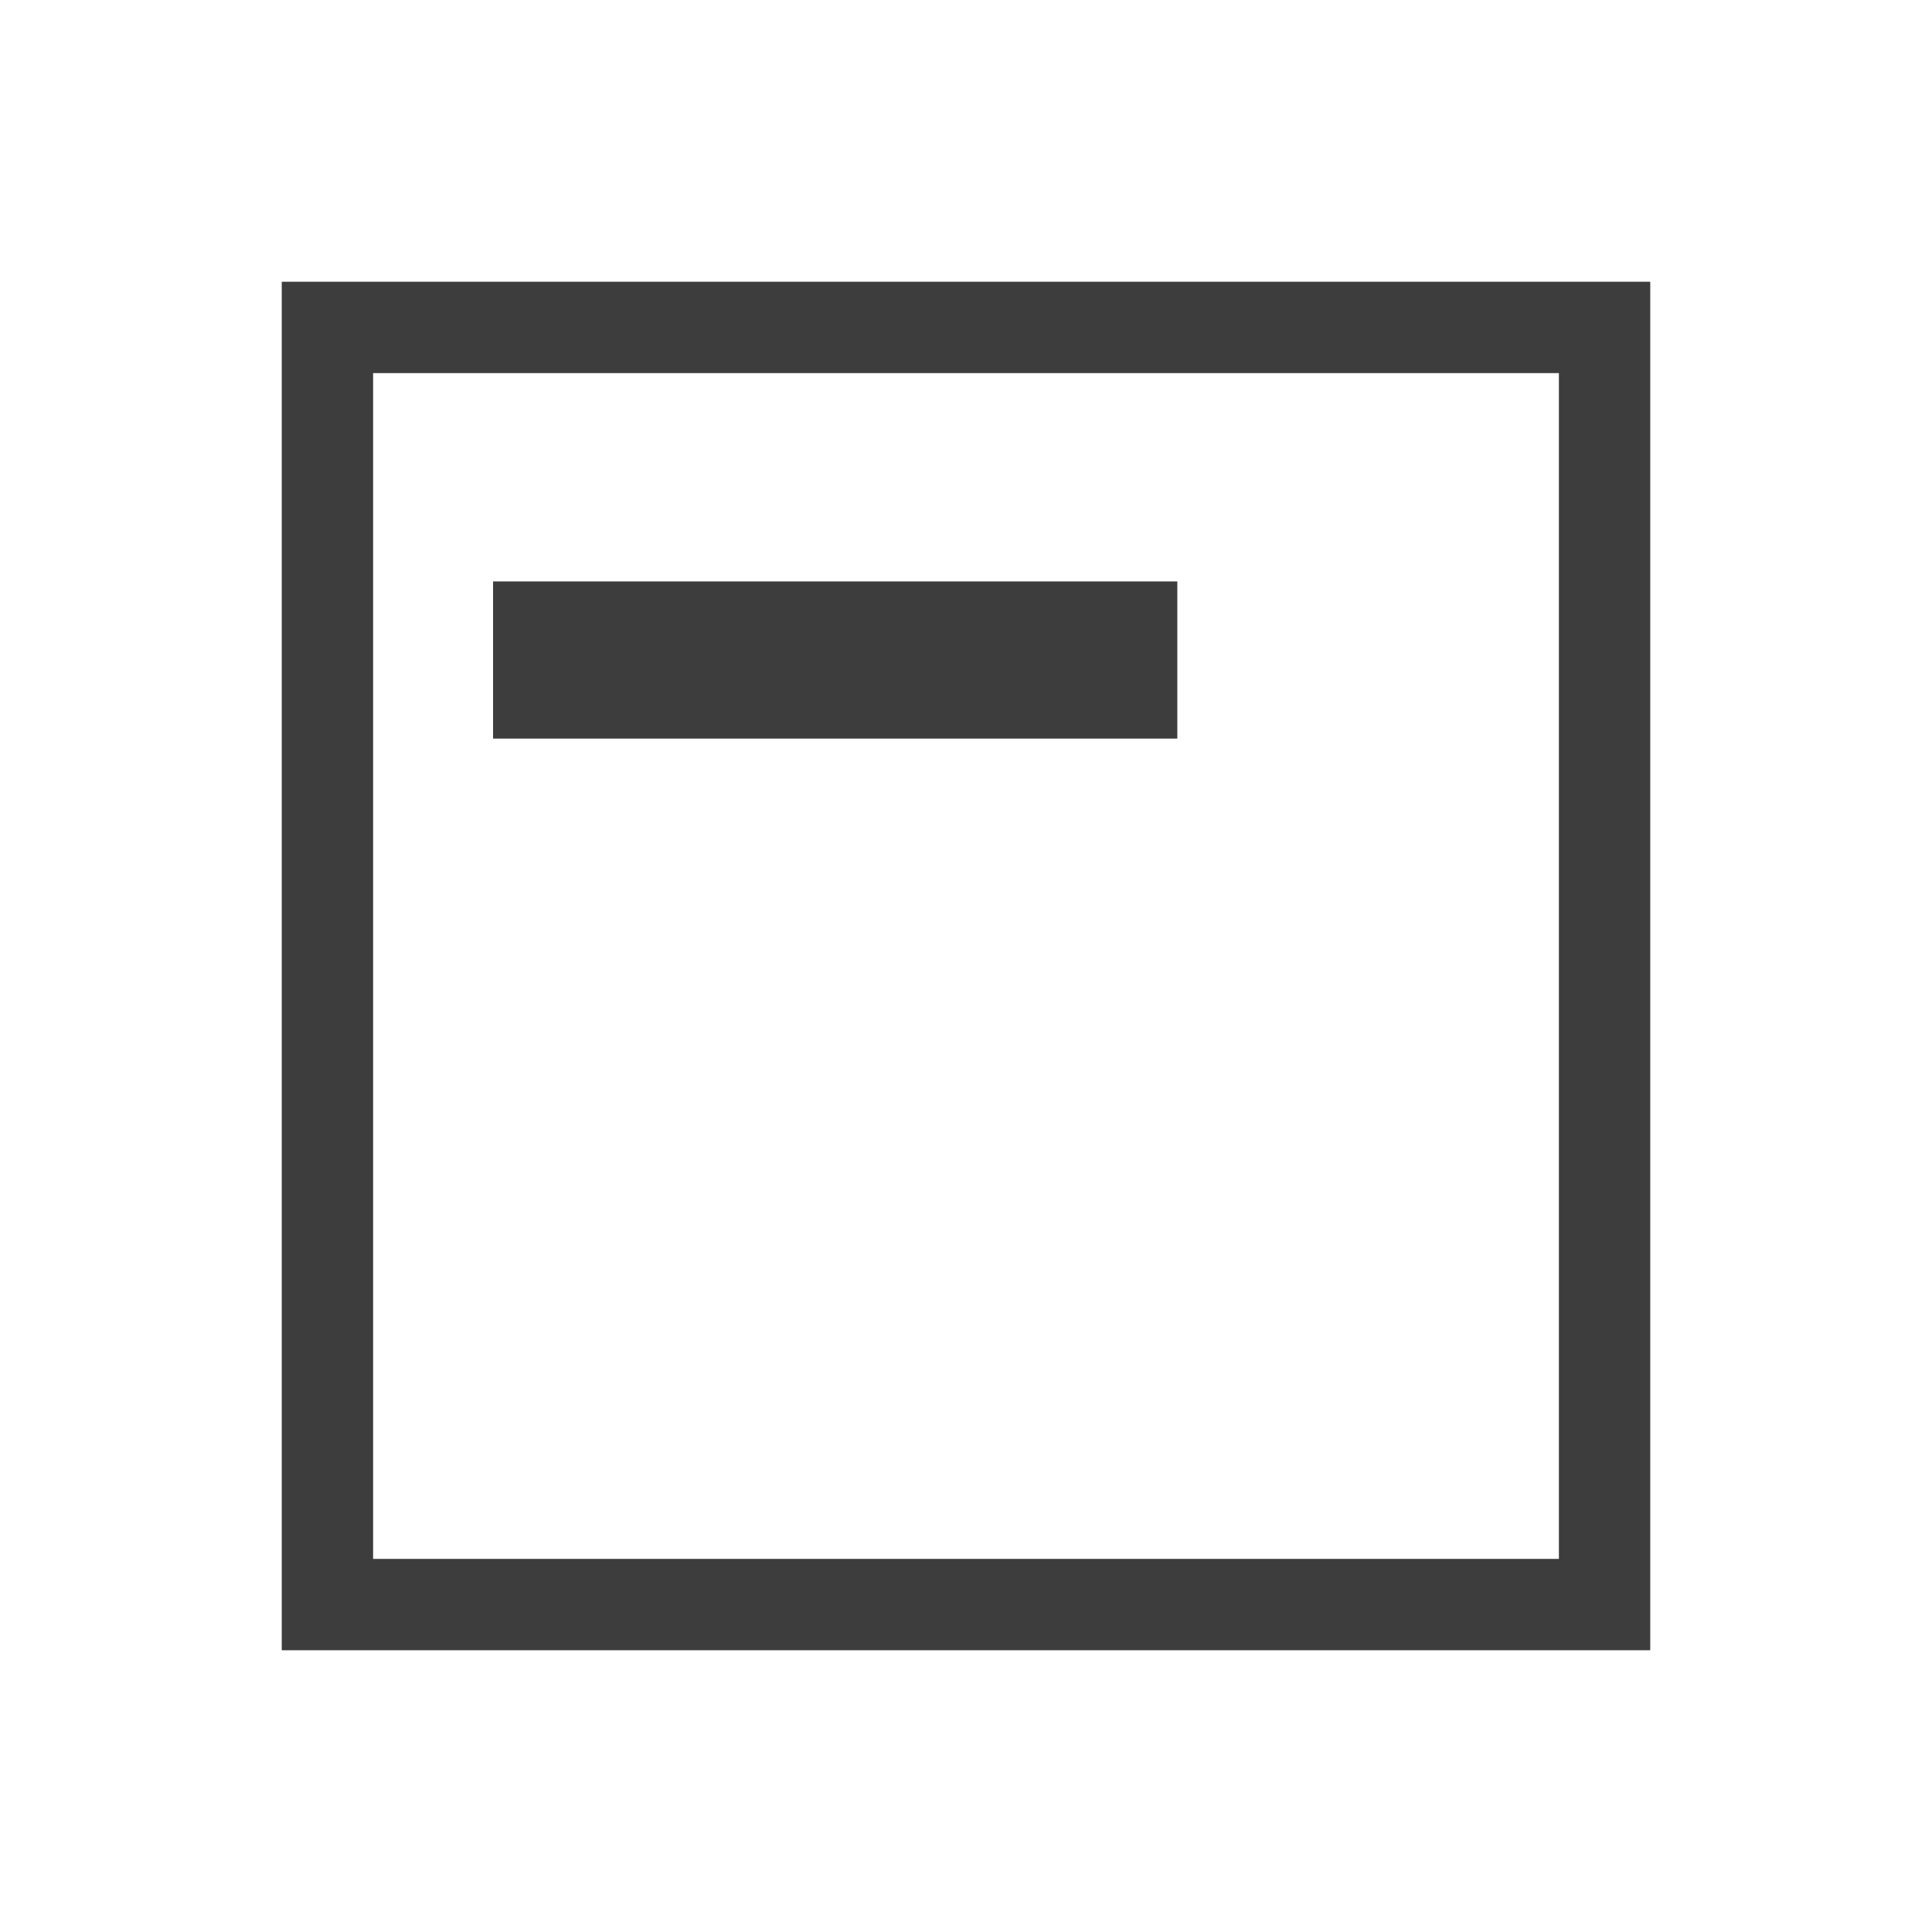
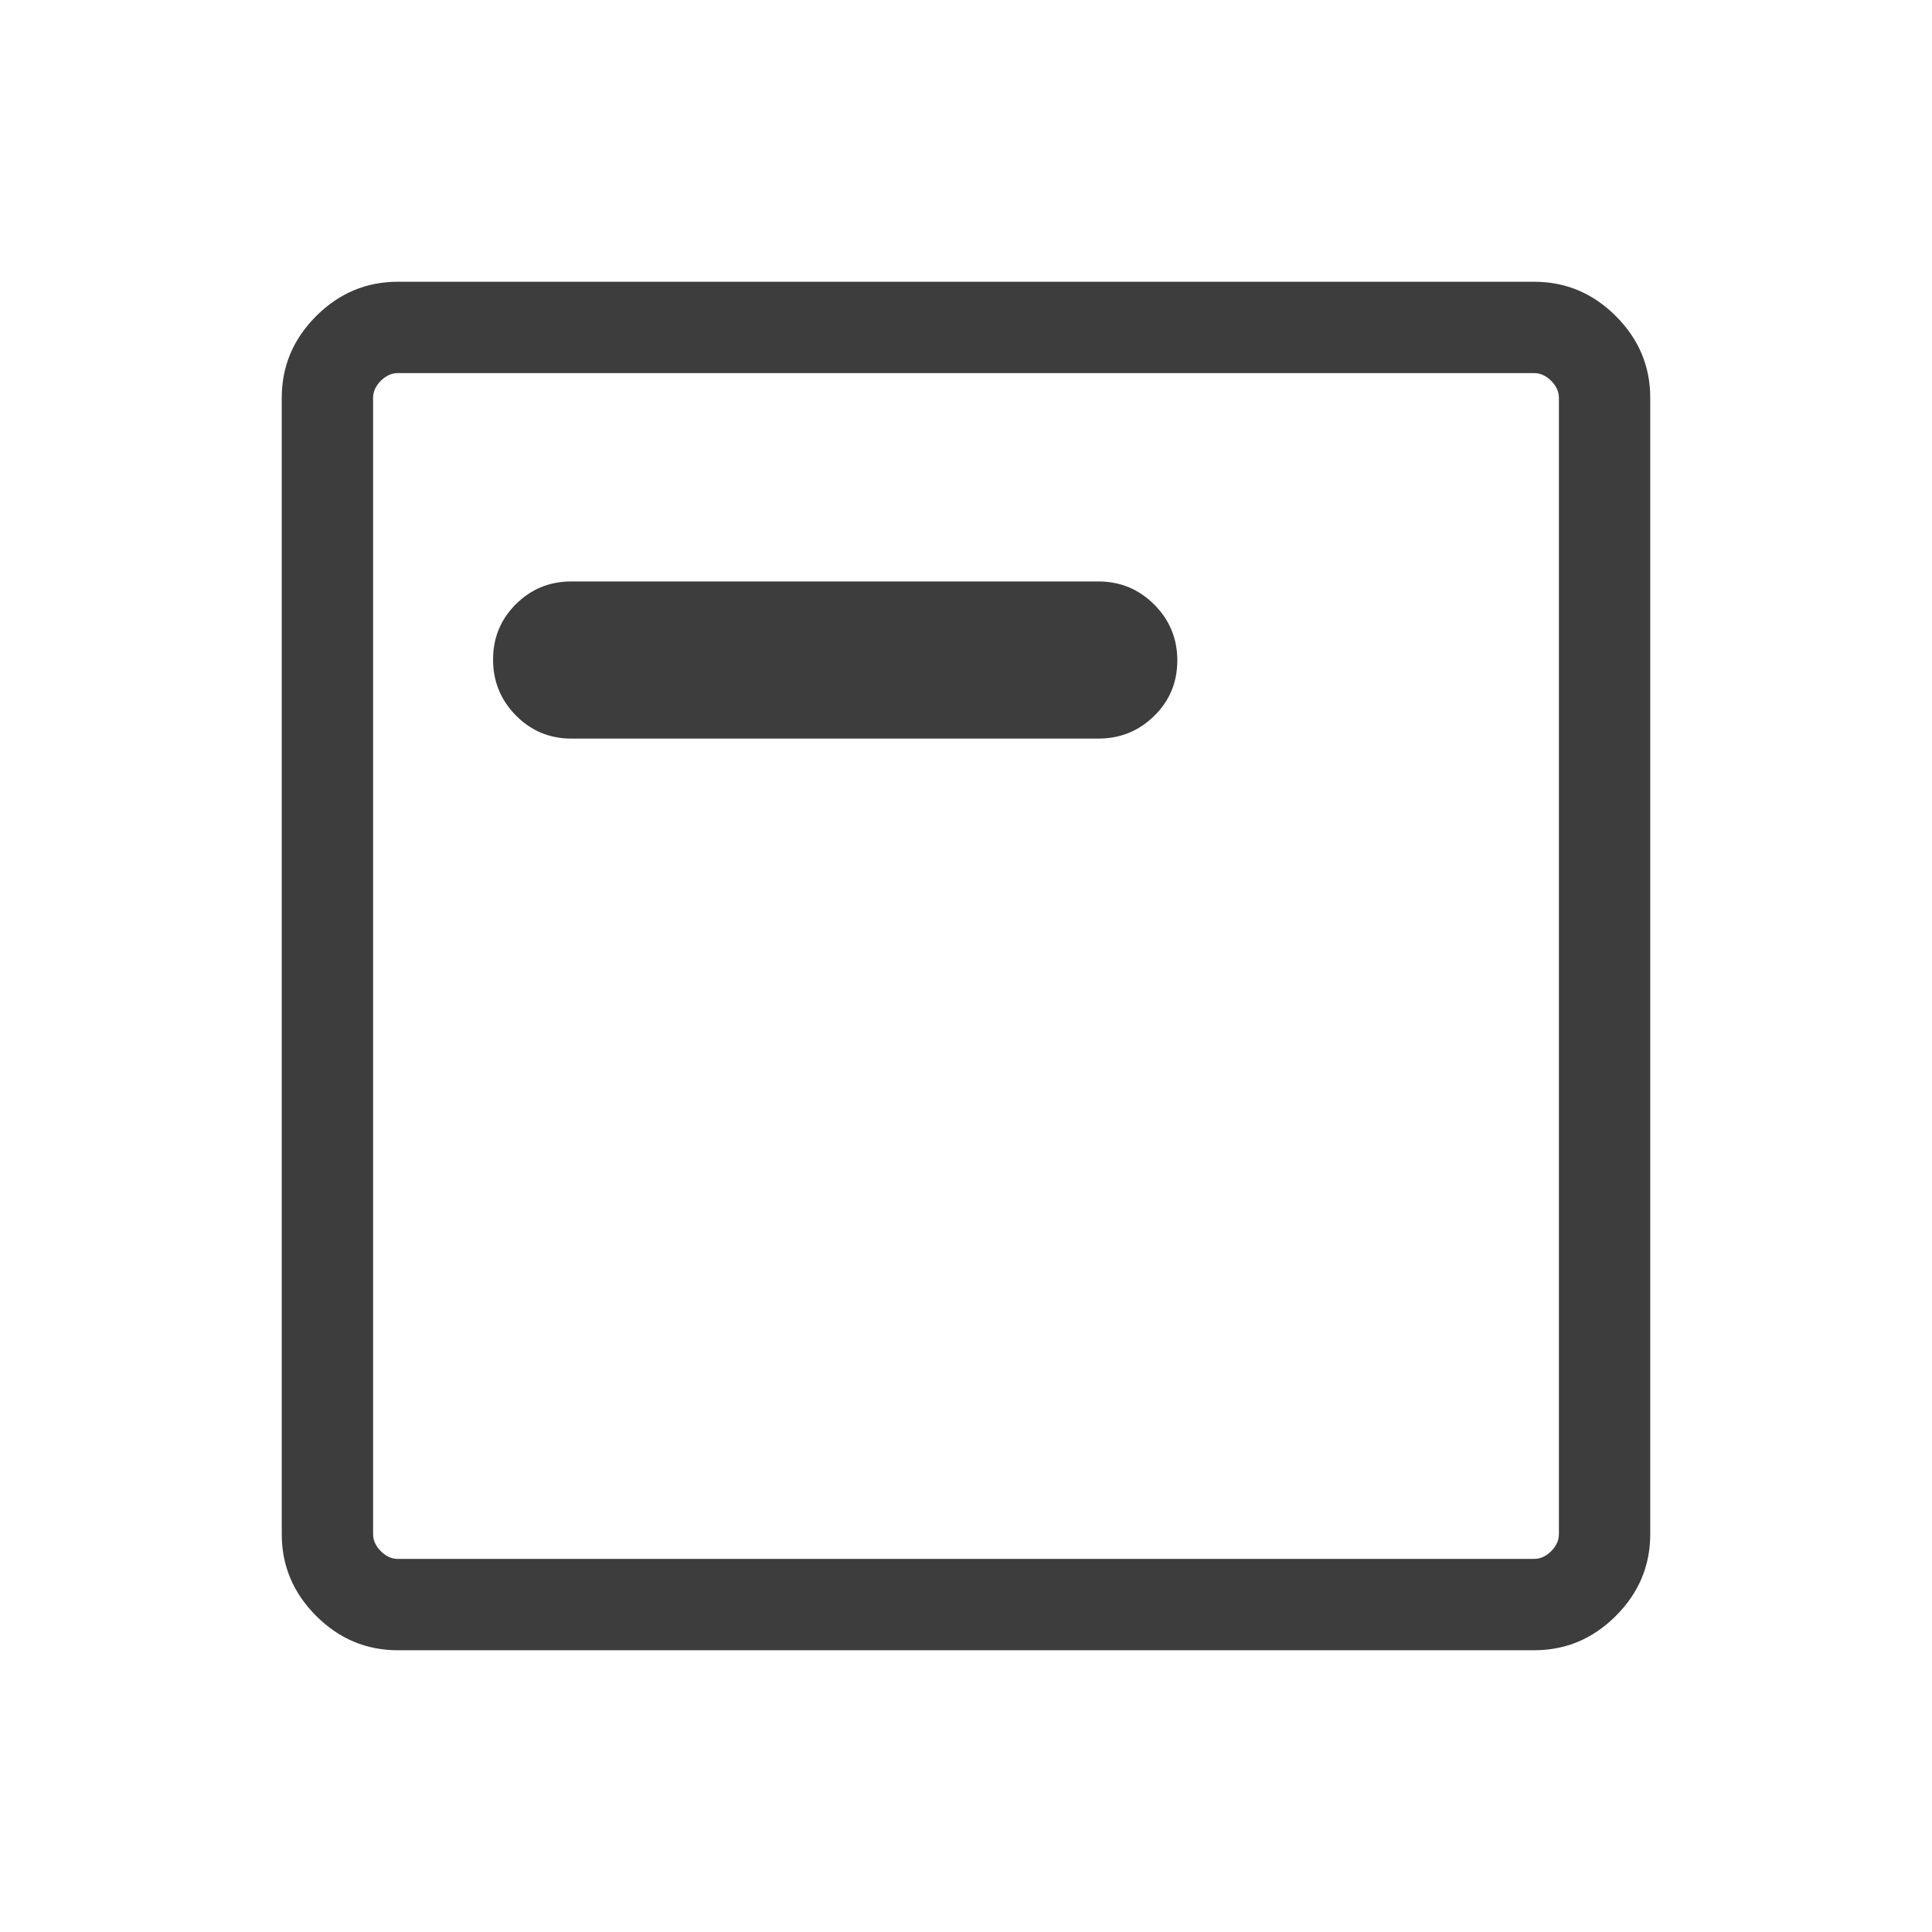
<svg xmlns="http://www.w3.org/2000/svg" height="48" viewBox="0 -960 960 960" width="48">
  <g transform="translate(960.0 0) scale(-1 1)">
-     <path fill="#3D3D3D" d="M375-593h340v-78.08H375V-593ZM140-140v-680h680v680H140Zm45.39-45.39h589.22v-589.22H185.39v589.22Zm0-589.22v589.22-589.22Z" />
+     <path fill="#3D3D3D" d="M197.69-140q-23.53 0-40.61-17.08T140-197.69v-564.62q0-23.53 17.08-40.61T197.69-820h564.62q23.53 0 40.61 17.08T820-762.31v564.62q0 23.53-17.08 40.61T762.31-140H197.69Zm0-45.39h564.62q4.61 0 8.46-3.84 3.84-3.85 3.84-8.46v-564.62q0-4.61-3.84-8.46-3.85-3.84-8.46-3.84H197.69q-4.61 0-8.46 3.84-3.84 3.85-3.84 8.46v564.62q0 4.61 3.84 8.46 3.85 3.84 8.46 3.84Zm-12.3-589.22v589.22-589.22ZM414.23-593h261.92q16.12 0 27.49-11.48Q715-615.96 715-632.25t-11.36-27.56q-11.37-11.27-27.49-11.27H414.23q-16.28 0-27.76 11.48Q375-648.12 375-631.83t11.47 27.56Q397.95-593 414.23-593Z" />
  </g>
</svg>
